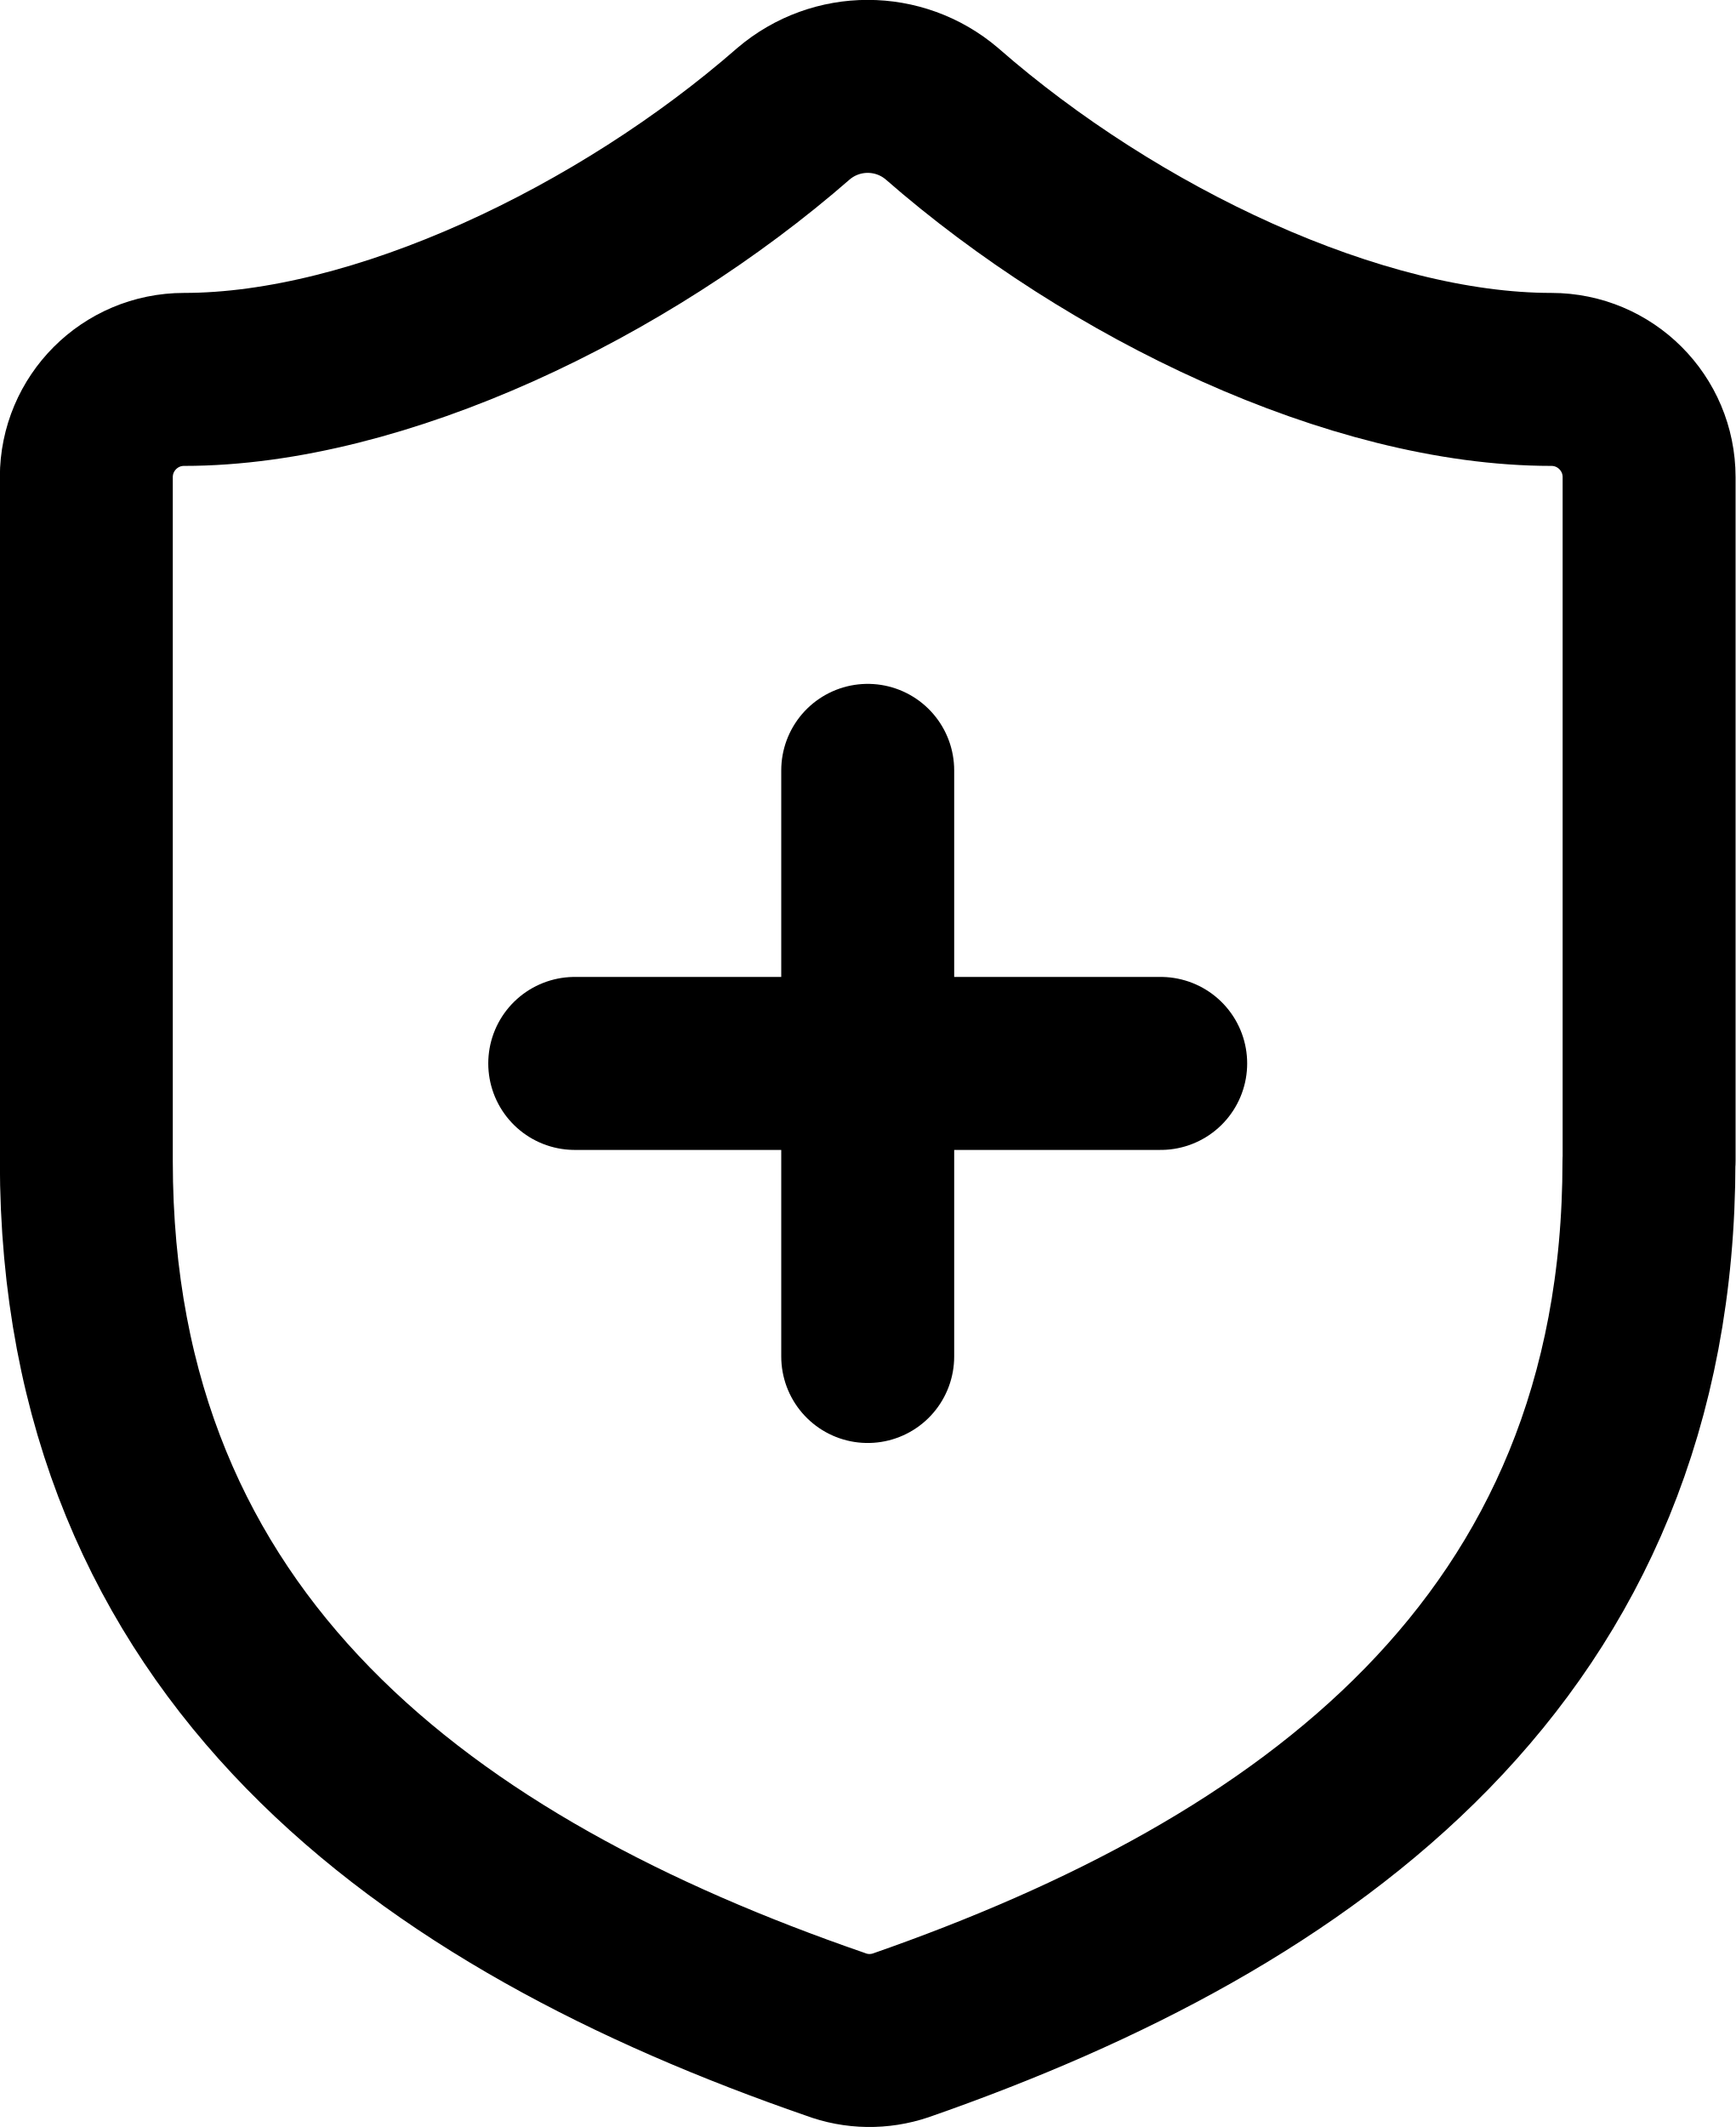
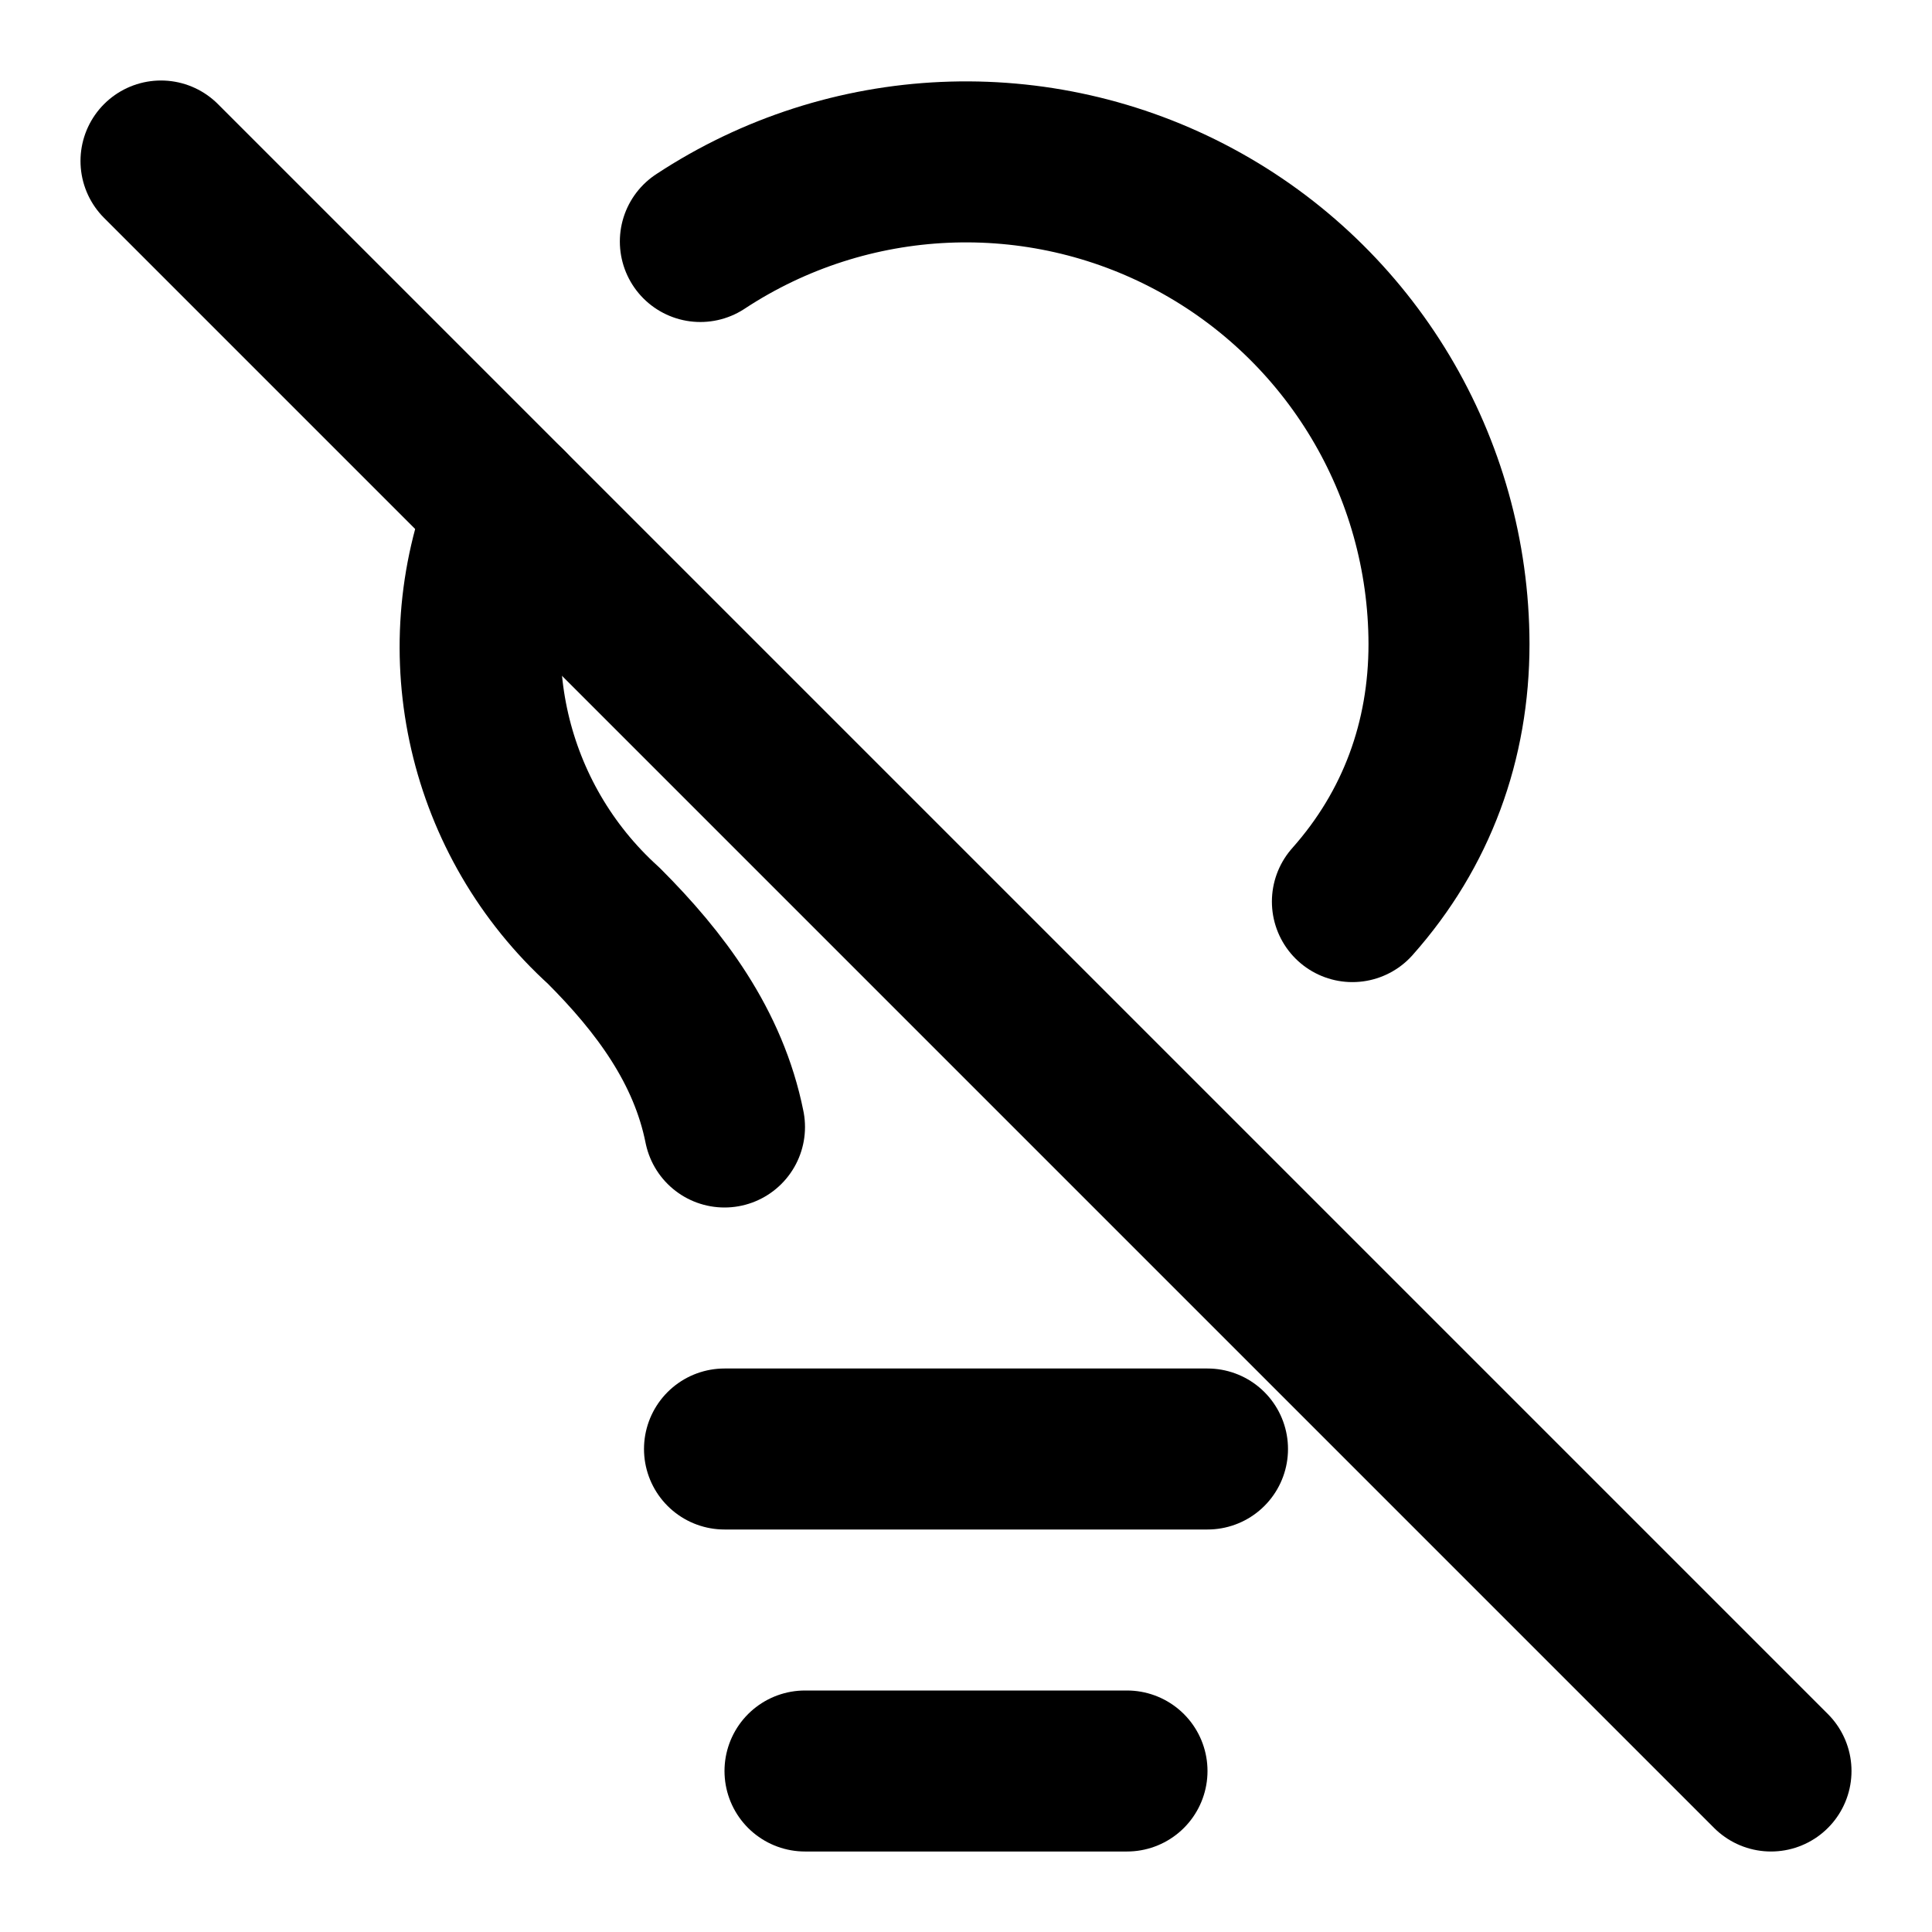
- <svg xmlns="http://www.w3.org/2000/svg" id="Layer_2" data-name="Layer 2" viewBox="0 0 120.42 147.55">
-   <defs>
-     <style>
-       .cls-1 {
-         fill: none;
-         stroke: #000;
-         stroke-linecap: round;
-         stroke-linejoin: round;
-         stroke-width: 12px;
-       }
-     </style>
-   </defs>
-   <g id="fondo">
-     <g>
-       <path class="cls-1" d="M114.42,80.54c0,33.88-23.72,50.82-51.91,60.65-1.48.5-3.08.48-4.54-.07-28.26-9.76-51.98-26.7-51.98-60.58v-47.44c0-3.74,3.03-6.78,6.78-6.78,13.55,0,30.49-8.13,42.29-18.43,2.97-2.53,7.33-2.53,10.3,0,11.86,10.37,28.73,18.43,42.29,18.43,3.74,0,6.78,3.03,6.78,6.78v47.44Z" />
-       <path class="cls-1" d="M39.88,73.77h40.66" />
-       <path class="cls-1" d="M60.21,53.44v40.66" />
-     </g>
-   </g>
+ <svg xmlns="http://www.w3.org/2000/svg" width="24" height="24" viewBox="0 0 24 24" fill="none" stroke="currentColor" stroke-width="2" stroke-linecap="round" stroke-linejoin="round" class="lucide lucide-lightbulb-off-icon lucide-lightbulb-off">
+   <path d="M16.8 11.2c.8-.9 1.2-2 1.2-3.2a6 6 0 0 0-9.3-5" />
+   <path d="m2 2 20 20" />
+   <path d="M6.3 6.3a4.67 4.67 0 0 0 1.2 5.2c.7.7 1.3 1.5 1.5 2.5" />
+   <path d="M9 18h6" />
+   <path d="M10 22h4" />
</svg>
